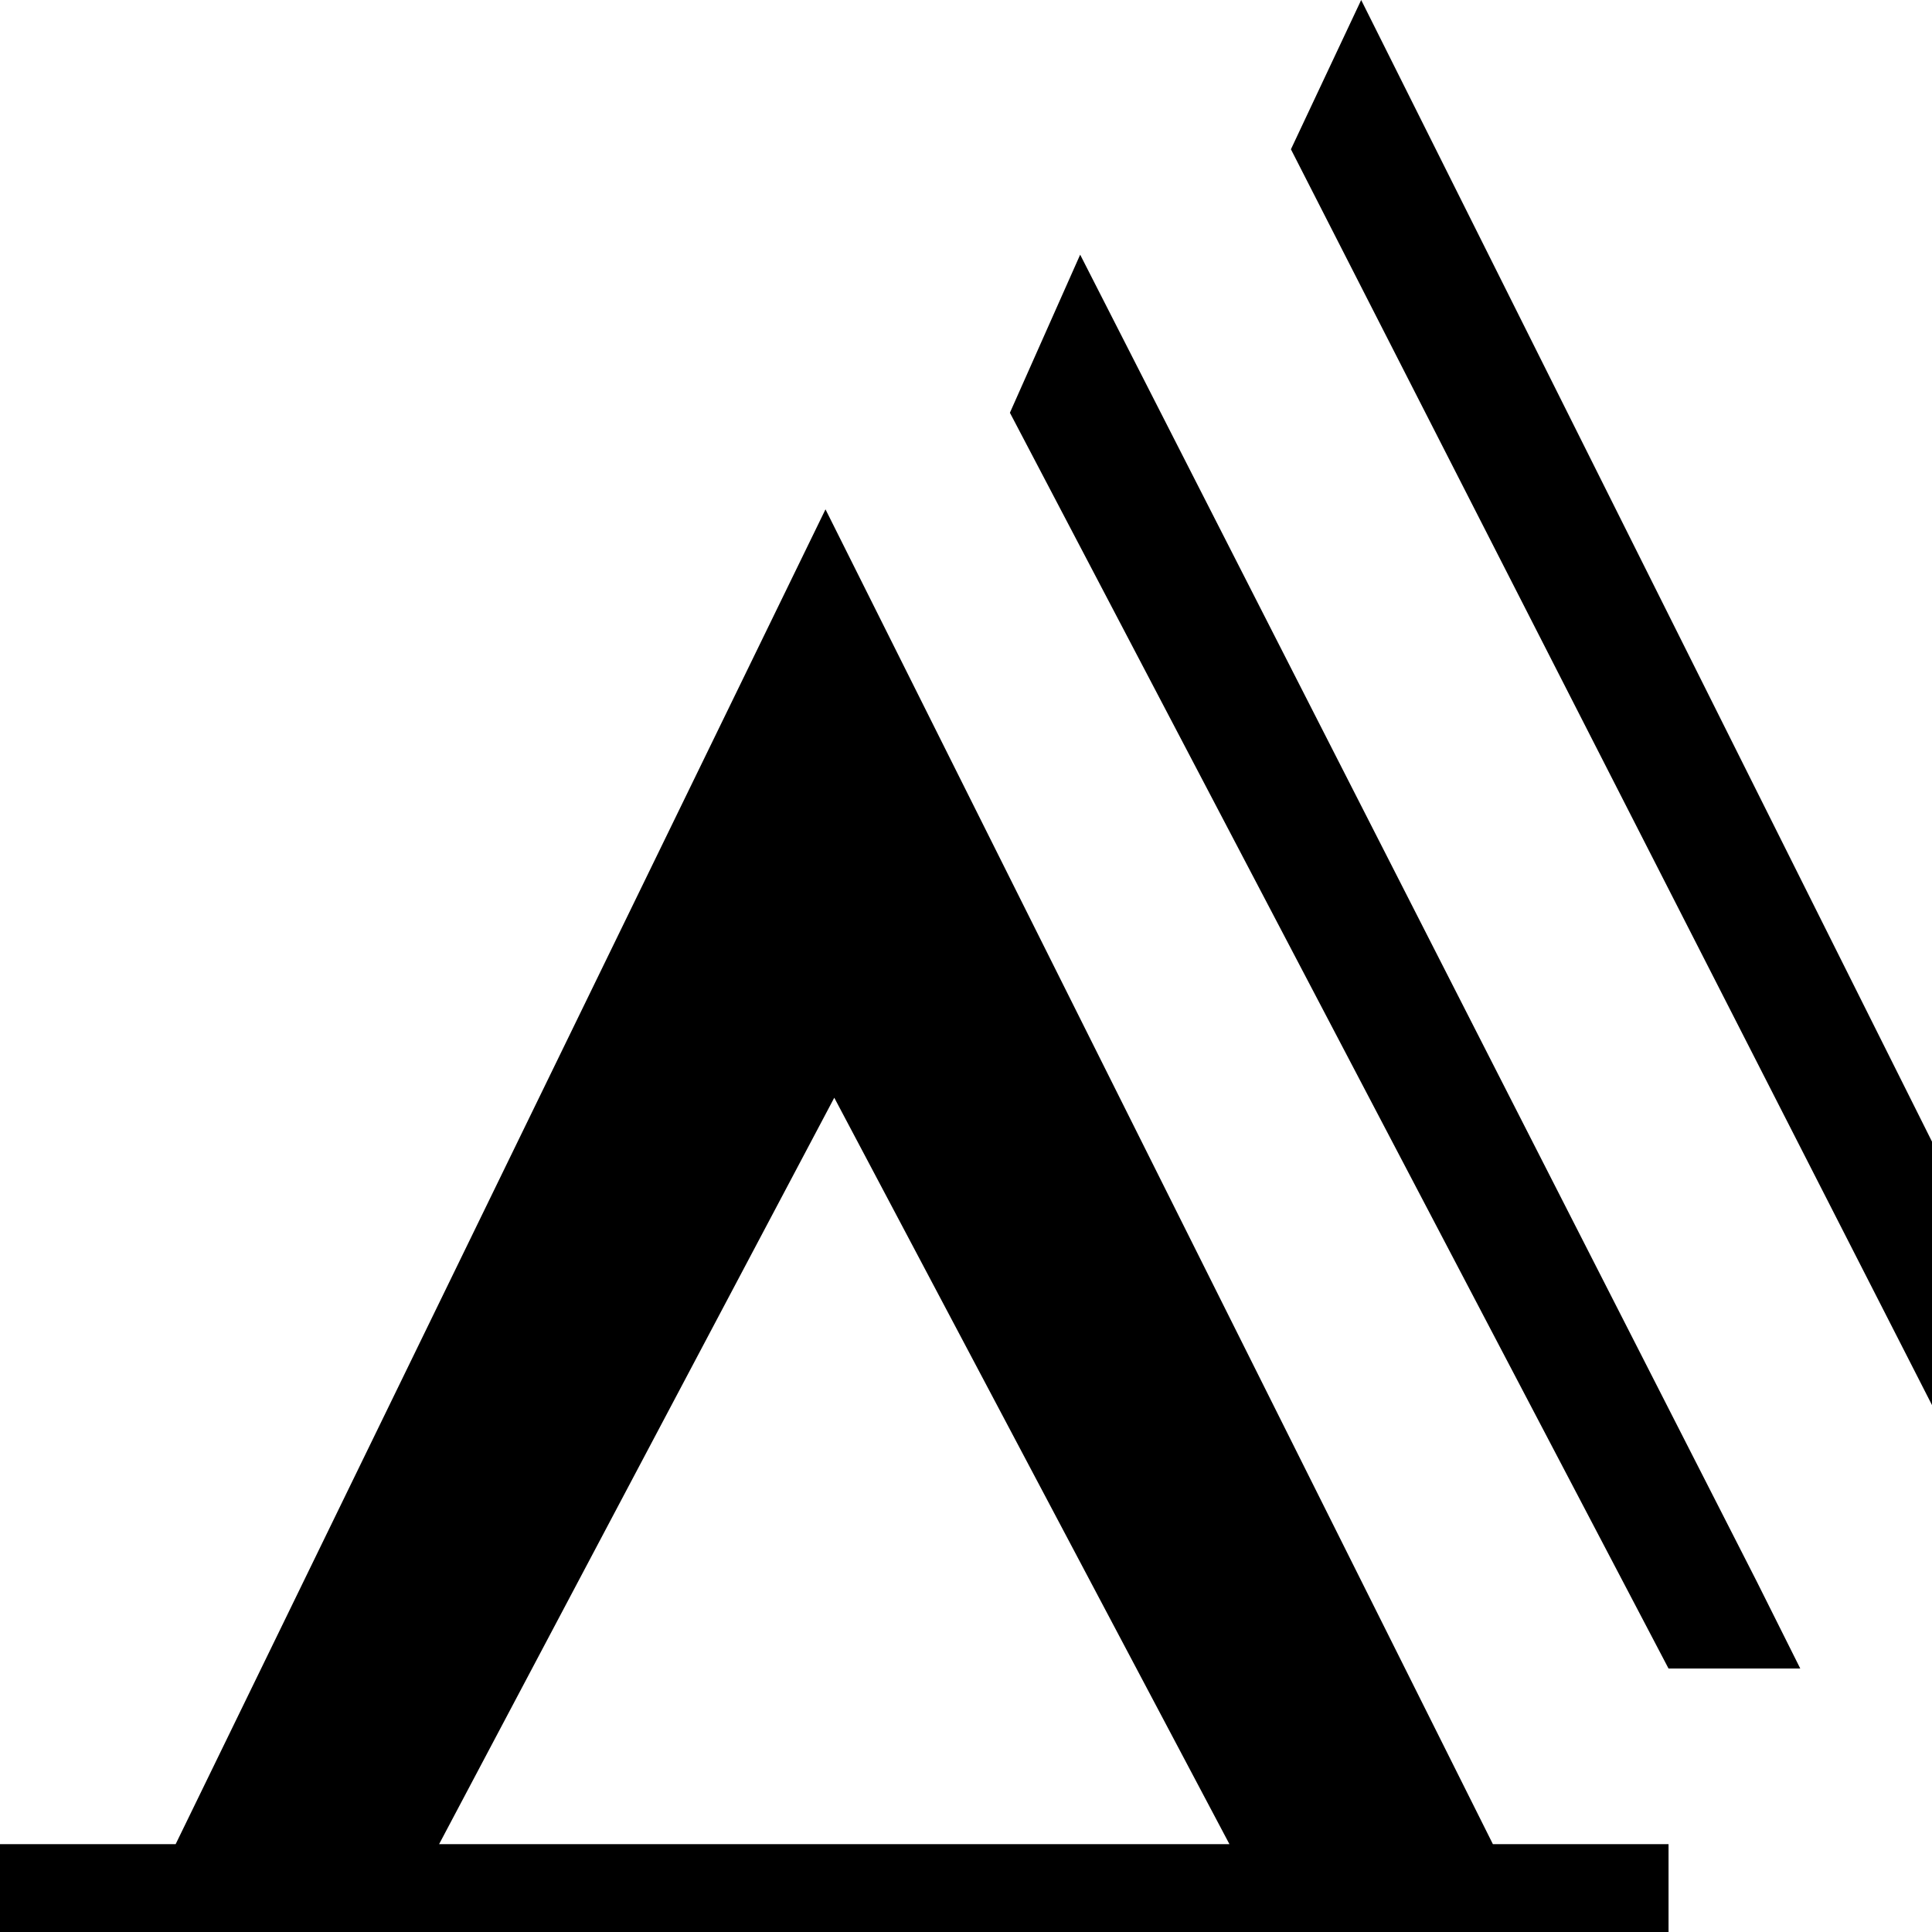
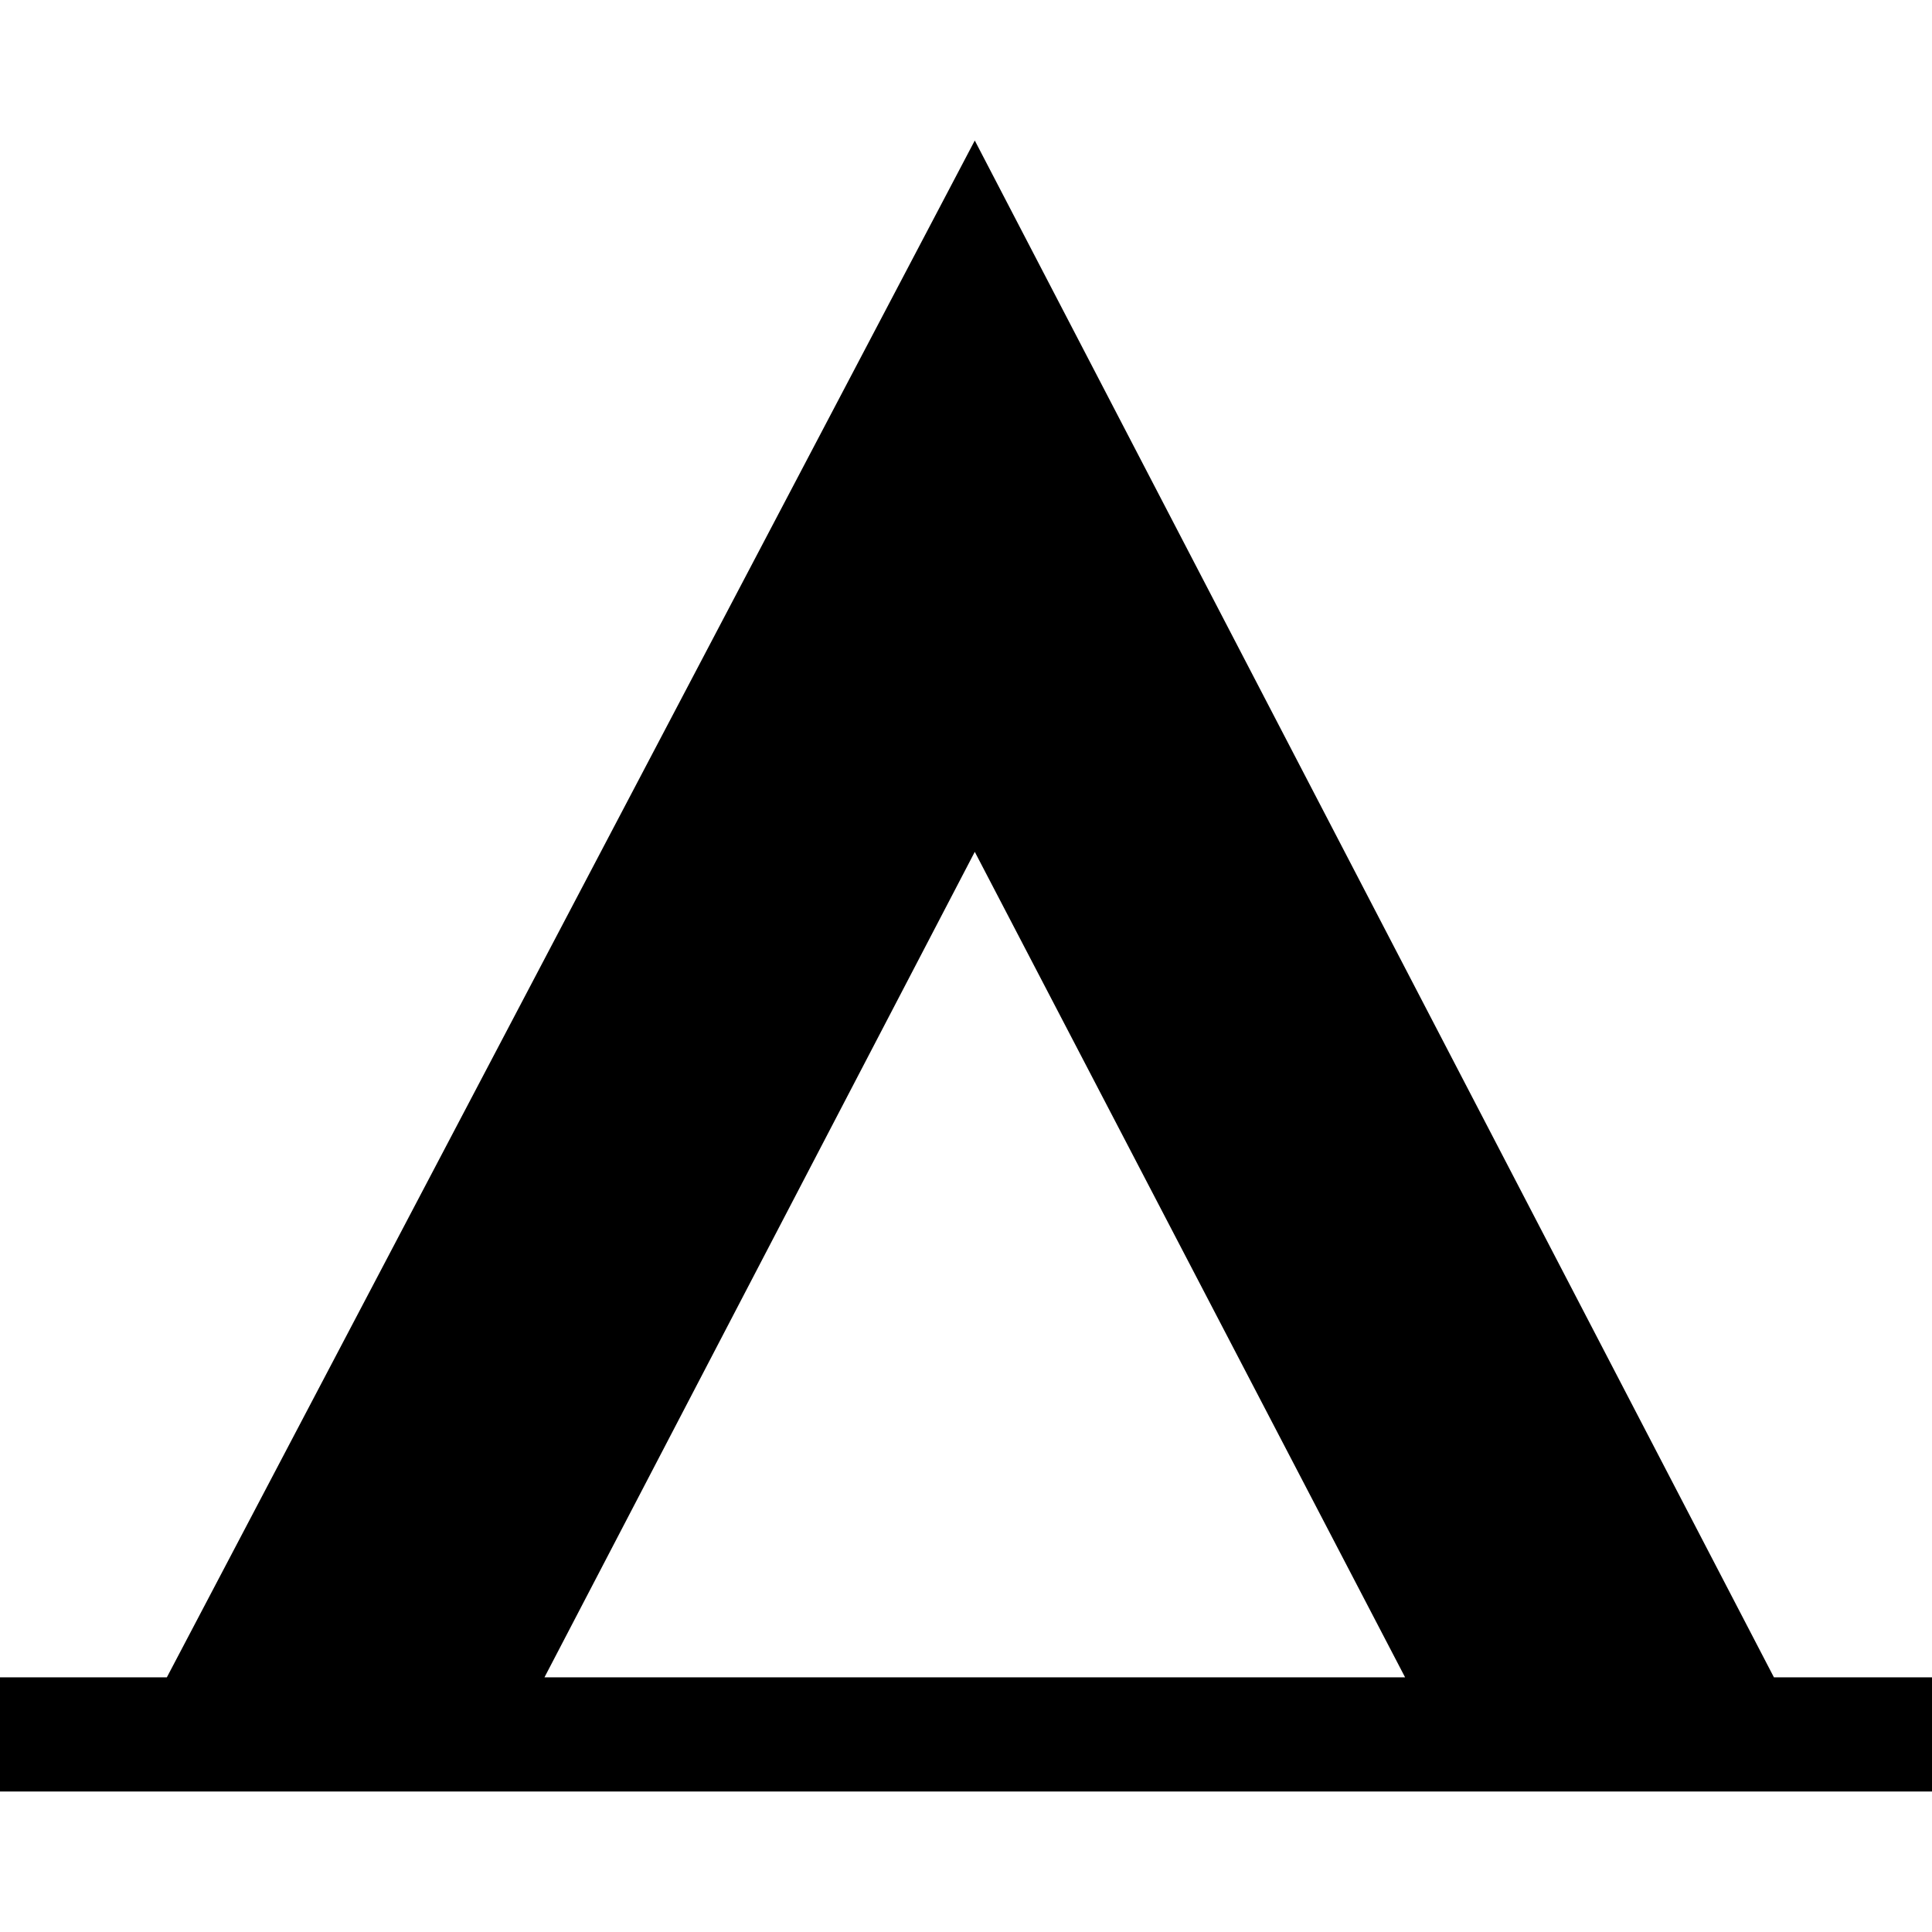
- <svg xmlns="http://www.w3.org/2000/svg" version="1.1" id="Icons" x="0px" y="0px" width="22px" height="22px" viewBox="0 0 22 22" style="enable-background:new 0 0 22 22;" xml:space="preserve">
-   <g>
-     <path d="M17,21L9.4,5.8L2,21H0v1h19v-1H17z M5,21l4.5-8.5L14,21H5z" />
-   </g>
-   <polygon points="20,18 20,18 12.3,2.9 11.5,4.7 19,19 20.5,19 " />
-   <polygon points="15.5,0 14.7,1.7 22,16 22,13 " />
+ <svg xmlns="http://www.w3.org/2000/svg" version="1.1" id="Icons" x="0px" y="0px" viewBox="0 0 22 22" enable-background="new 0 0 22 22" xml:space="preserve">
+   <path d="M6.2,19.1l4.9-9.4l4.9,9.4H6.2z M20.2,19.1L11.1,1.6L1.9,19.1H0v1.3h22v-1.3H20.2z" />
</svg>
